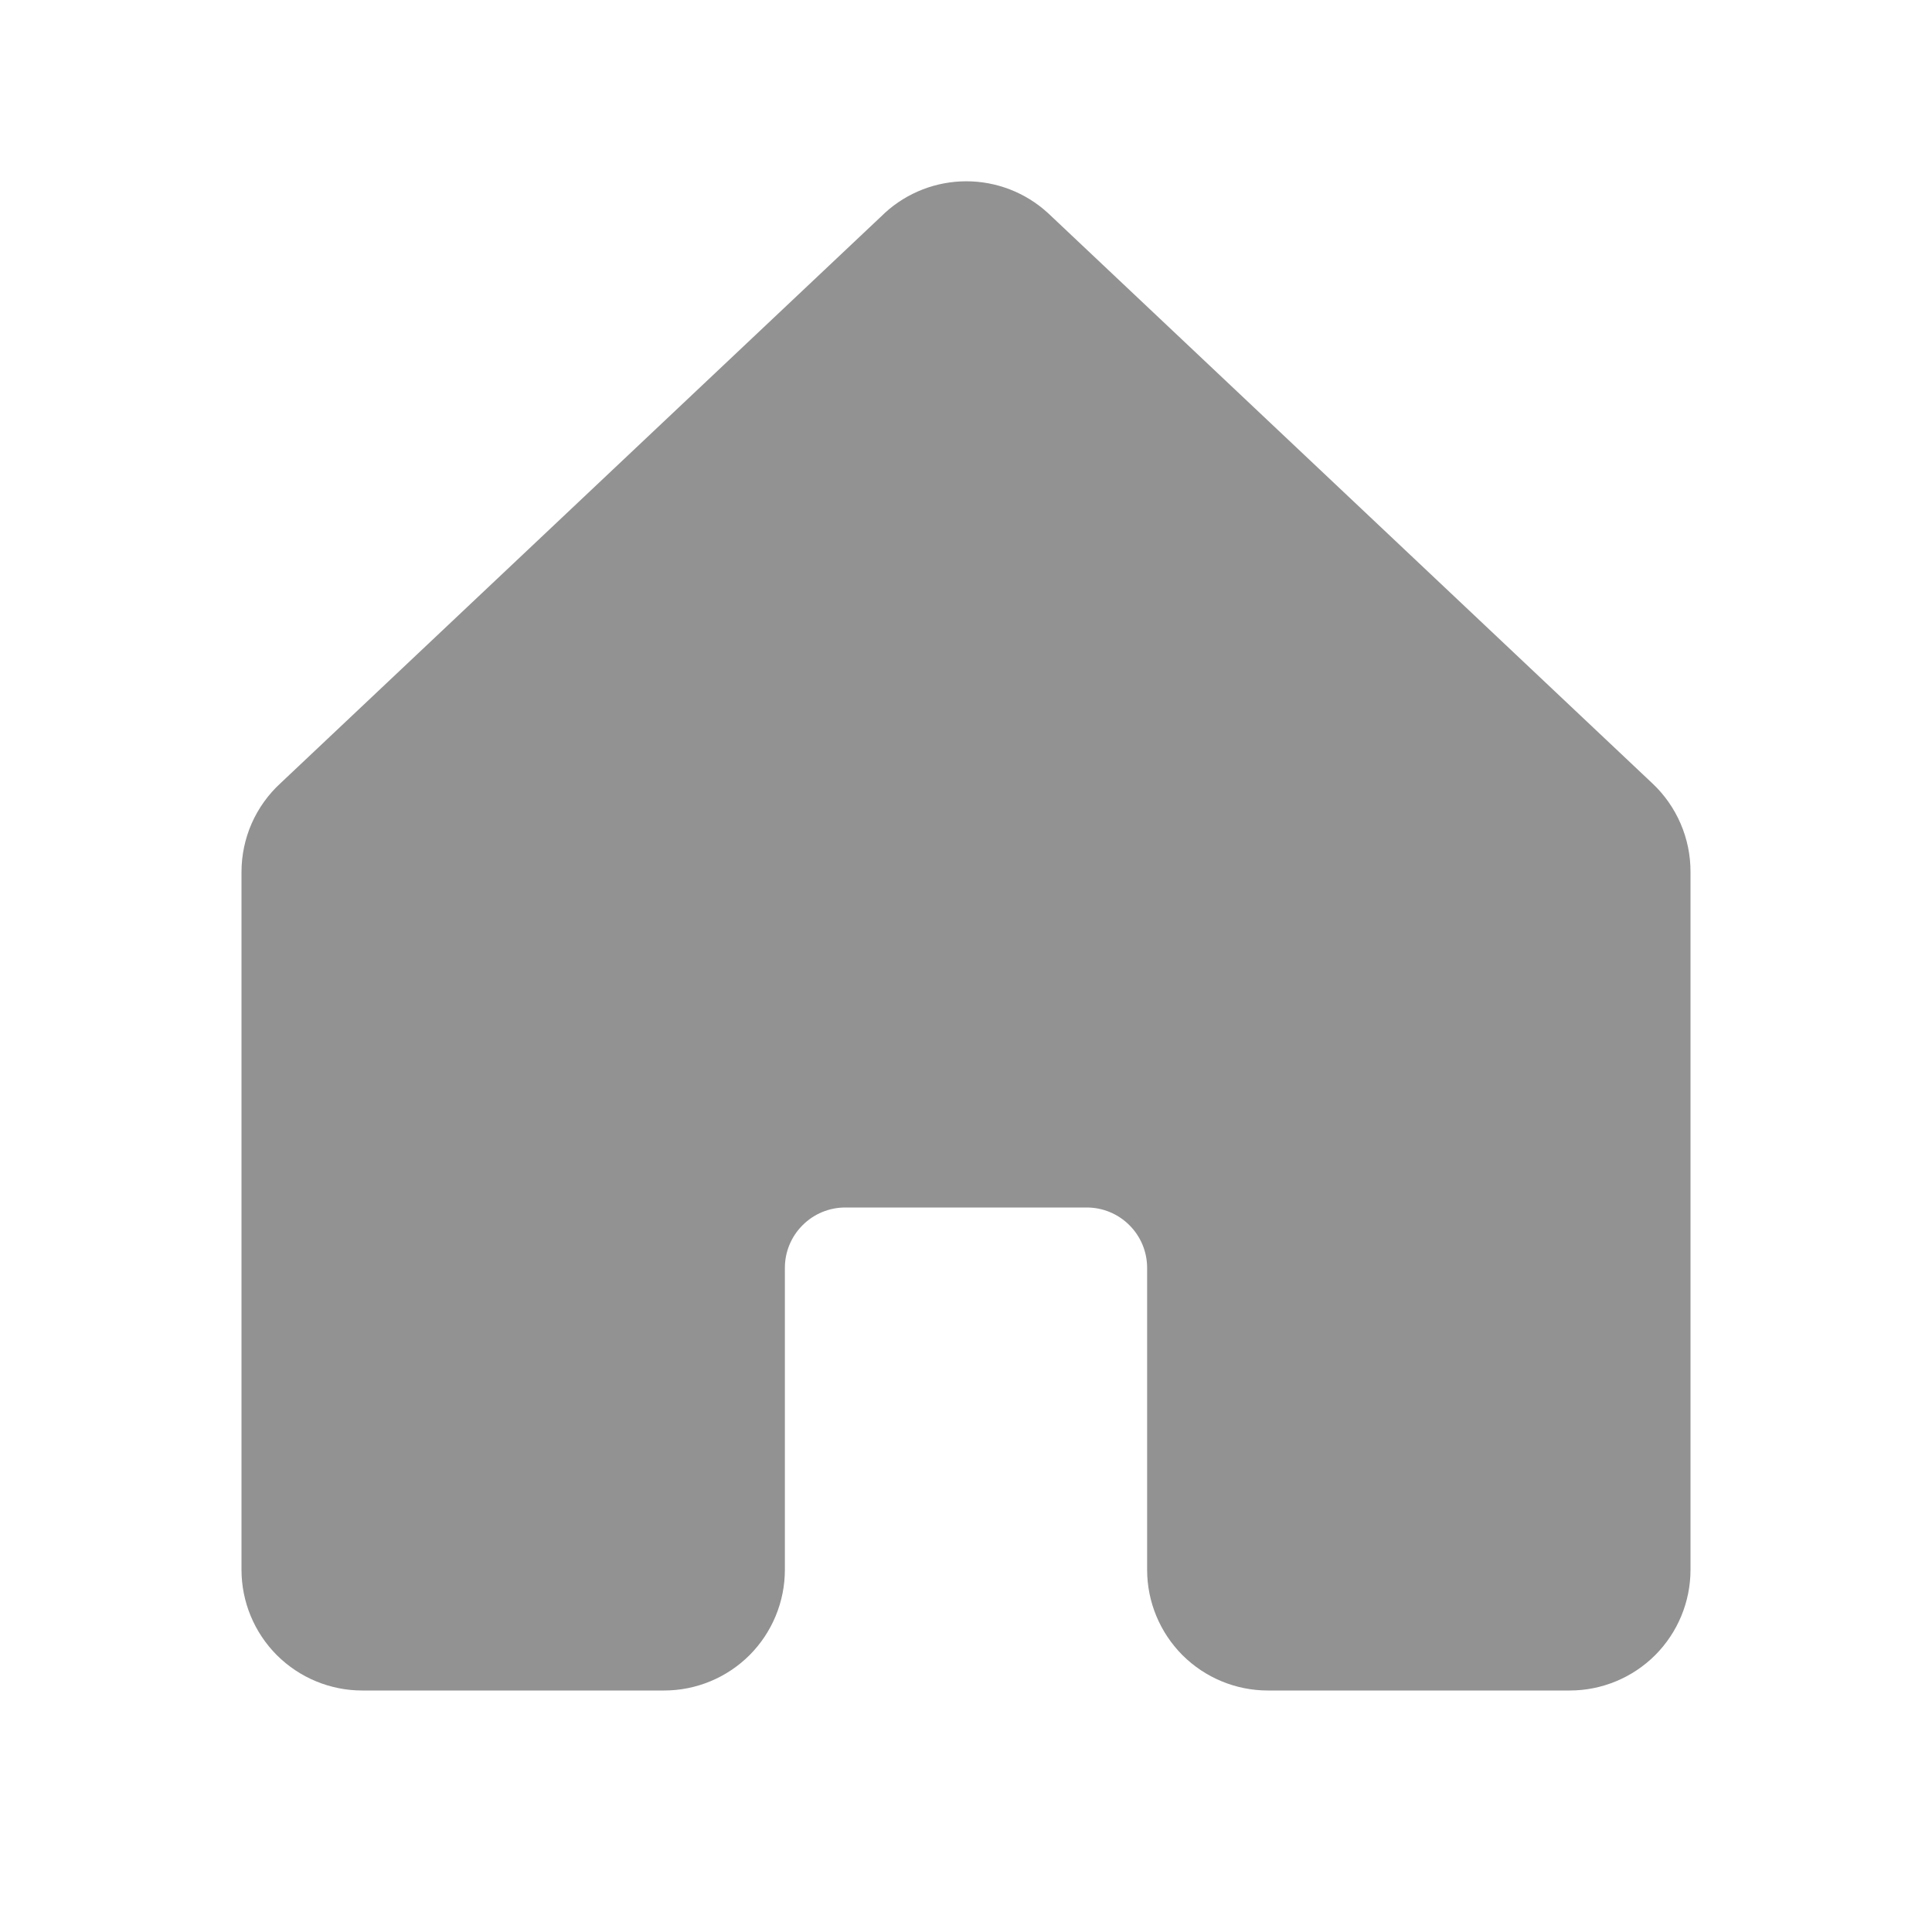
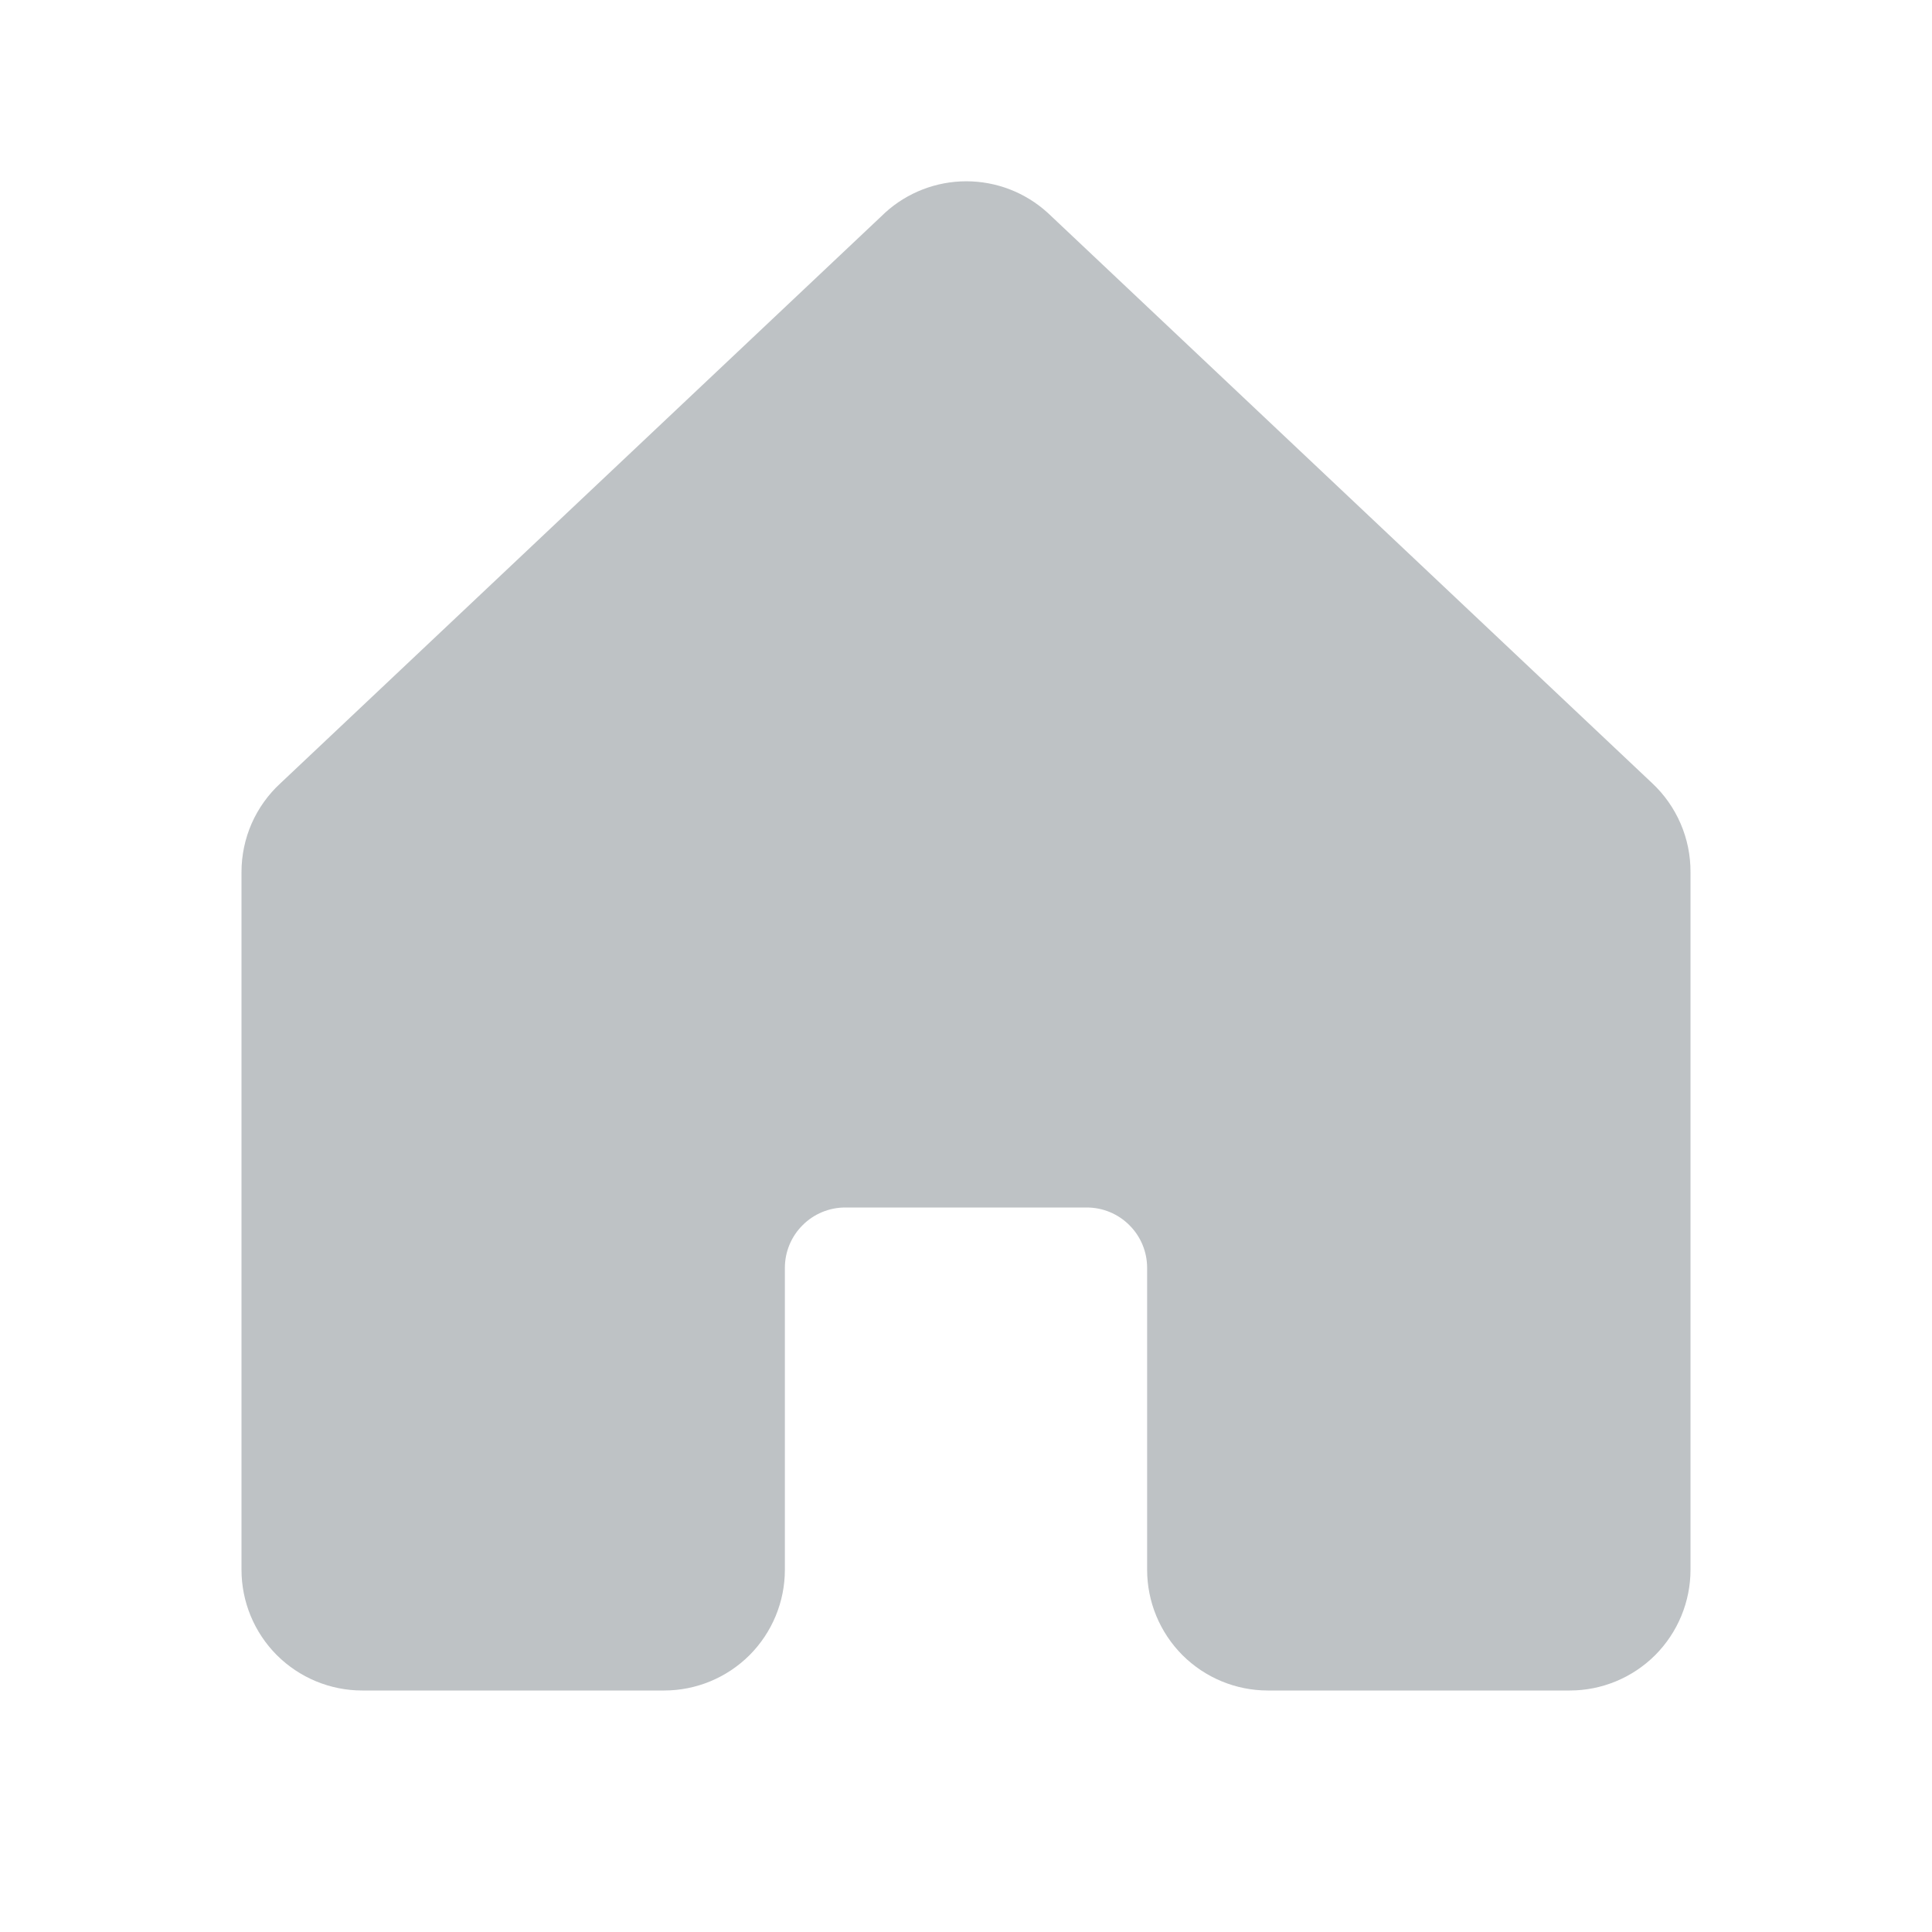
<svg xmlns="http://www.w3.org/2000/svg" width="24" height="24" viewBox="0 0 24 24" fill="none">
-   <path d="M21 10.833V19.5C21 19.898 20.842 20.279 20.561 20.561C20.279 20.842 19.898 21 19.5 21H15.75C15.352 21 14.971 20.842 14.689 20.561C14.408 20.279 14.25 19.898 14.25 19.5V15.75C14.25 15.551 14.171 15.36 14.03 15.22C13.89 15.079 13.699 15 13.5 15H10.5C10.301 15 10.11 15.079 9.97 15.22C9.829 15.36 9.75 15.551 9.75 15.75V19.5C9.75 19.898 9.592 20.279 9.311 20.561C9.029 20.842 8.648 21 8.25 21H4.5C4.102 21 3.721 20.842 3.439 20.561C3.158 20.279 3 19.898 3 19.5V10.833C3 10.625 3.043 10.42 3.126 10.23C3.21 10.04 3.332 9.869 3.485 9.729L10.985 2.652L10.995 2.642C11.271 2.391 11.631 2.252 12.004 2.252C12.377 2.252 12.737 2.391 13.013 2.642C13.017 2.646 13.02 2.649 13.024 2.652L20.524 9.729C20.675 9.87 20.795 10.041 20.877 10.231C20.959 10.421 21.001 10.626 21 10.833Z" fill="#929292" />
+   <path d="M21 10.833V19.5C21 19.898 20.842 20.279 20.561 20.561C20.279 20.842 19.898 21 19.5 21H15.75C15.352 21 14.971 20.842 14.689 20.561C14.408 20.279 14.25 19.898 14.25 19.5V15.75C14.25 15.551 14.171 15.36 14.03 15.22C13.89 15.079 13.699 15 13.5 15H10.5C10.301 15 10.11 15.079 9.97 15.22C9.829 15.36 9.75 15.551 9.75 15.75V19.5C9.75 19.898 9.592 20.279 9.311 20.561C9.029 20.842 8.648 21 8.25 21H4.5C4.102 21 3.721 20.842 3.439 20.561C3.158 20.279 3 19.898 3 19.5V10.833C3 10.625 3.043 10.42 3.126 10.23C3.21 10.04 3.332 9.869 3.485 9.729L10.985 2.652L10.995 2.642C11.271 2.391 11.631 2.252 12.004 2.252C12.377 2.252 12.737 2.391 13.013 2.642C13.017 2.646 13.02 2.649 13.024 2.652L20.524 9.729C20.675 9.87 20.795 10.041 20.877 10.231C20.959 10.421 21.001 10.626 21 10.833Z" fill="#BEC2C5" />
</svg>
